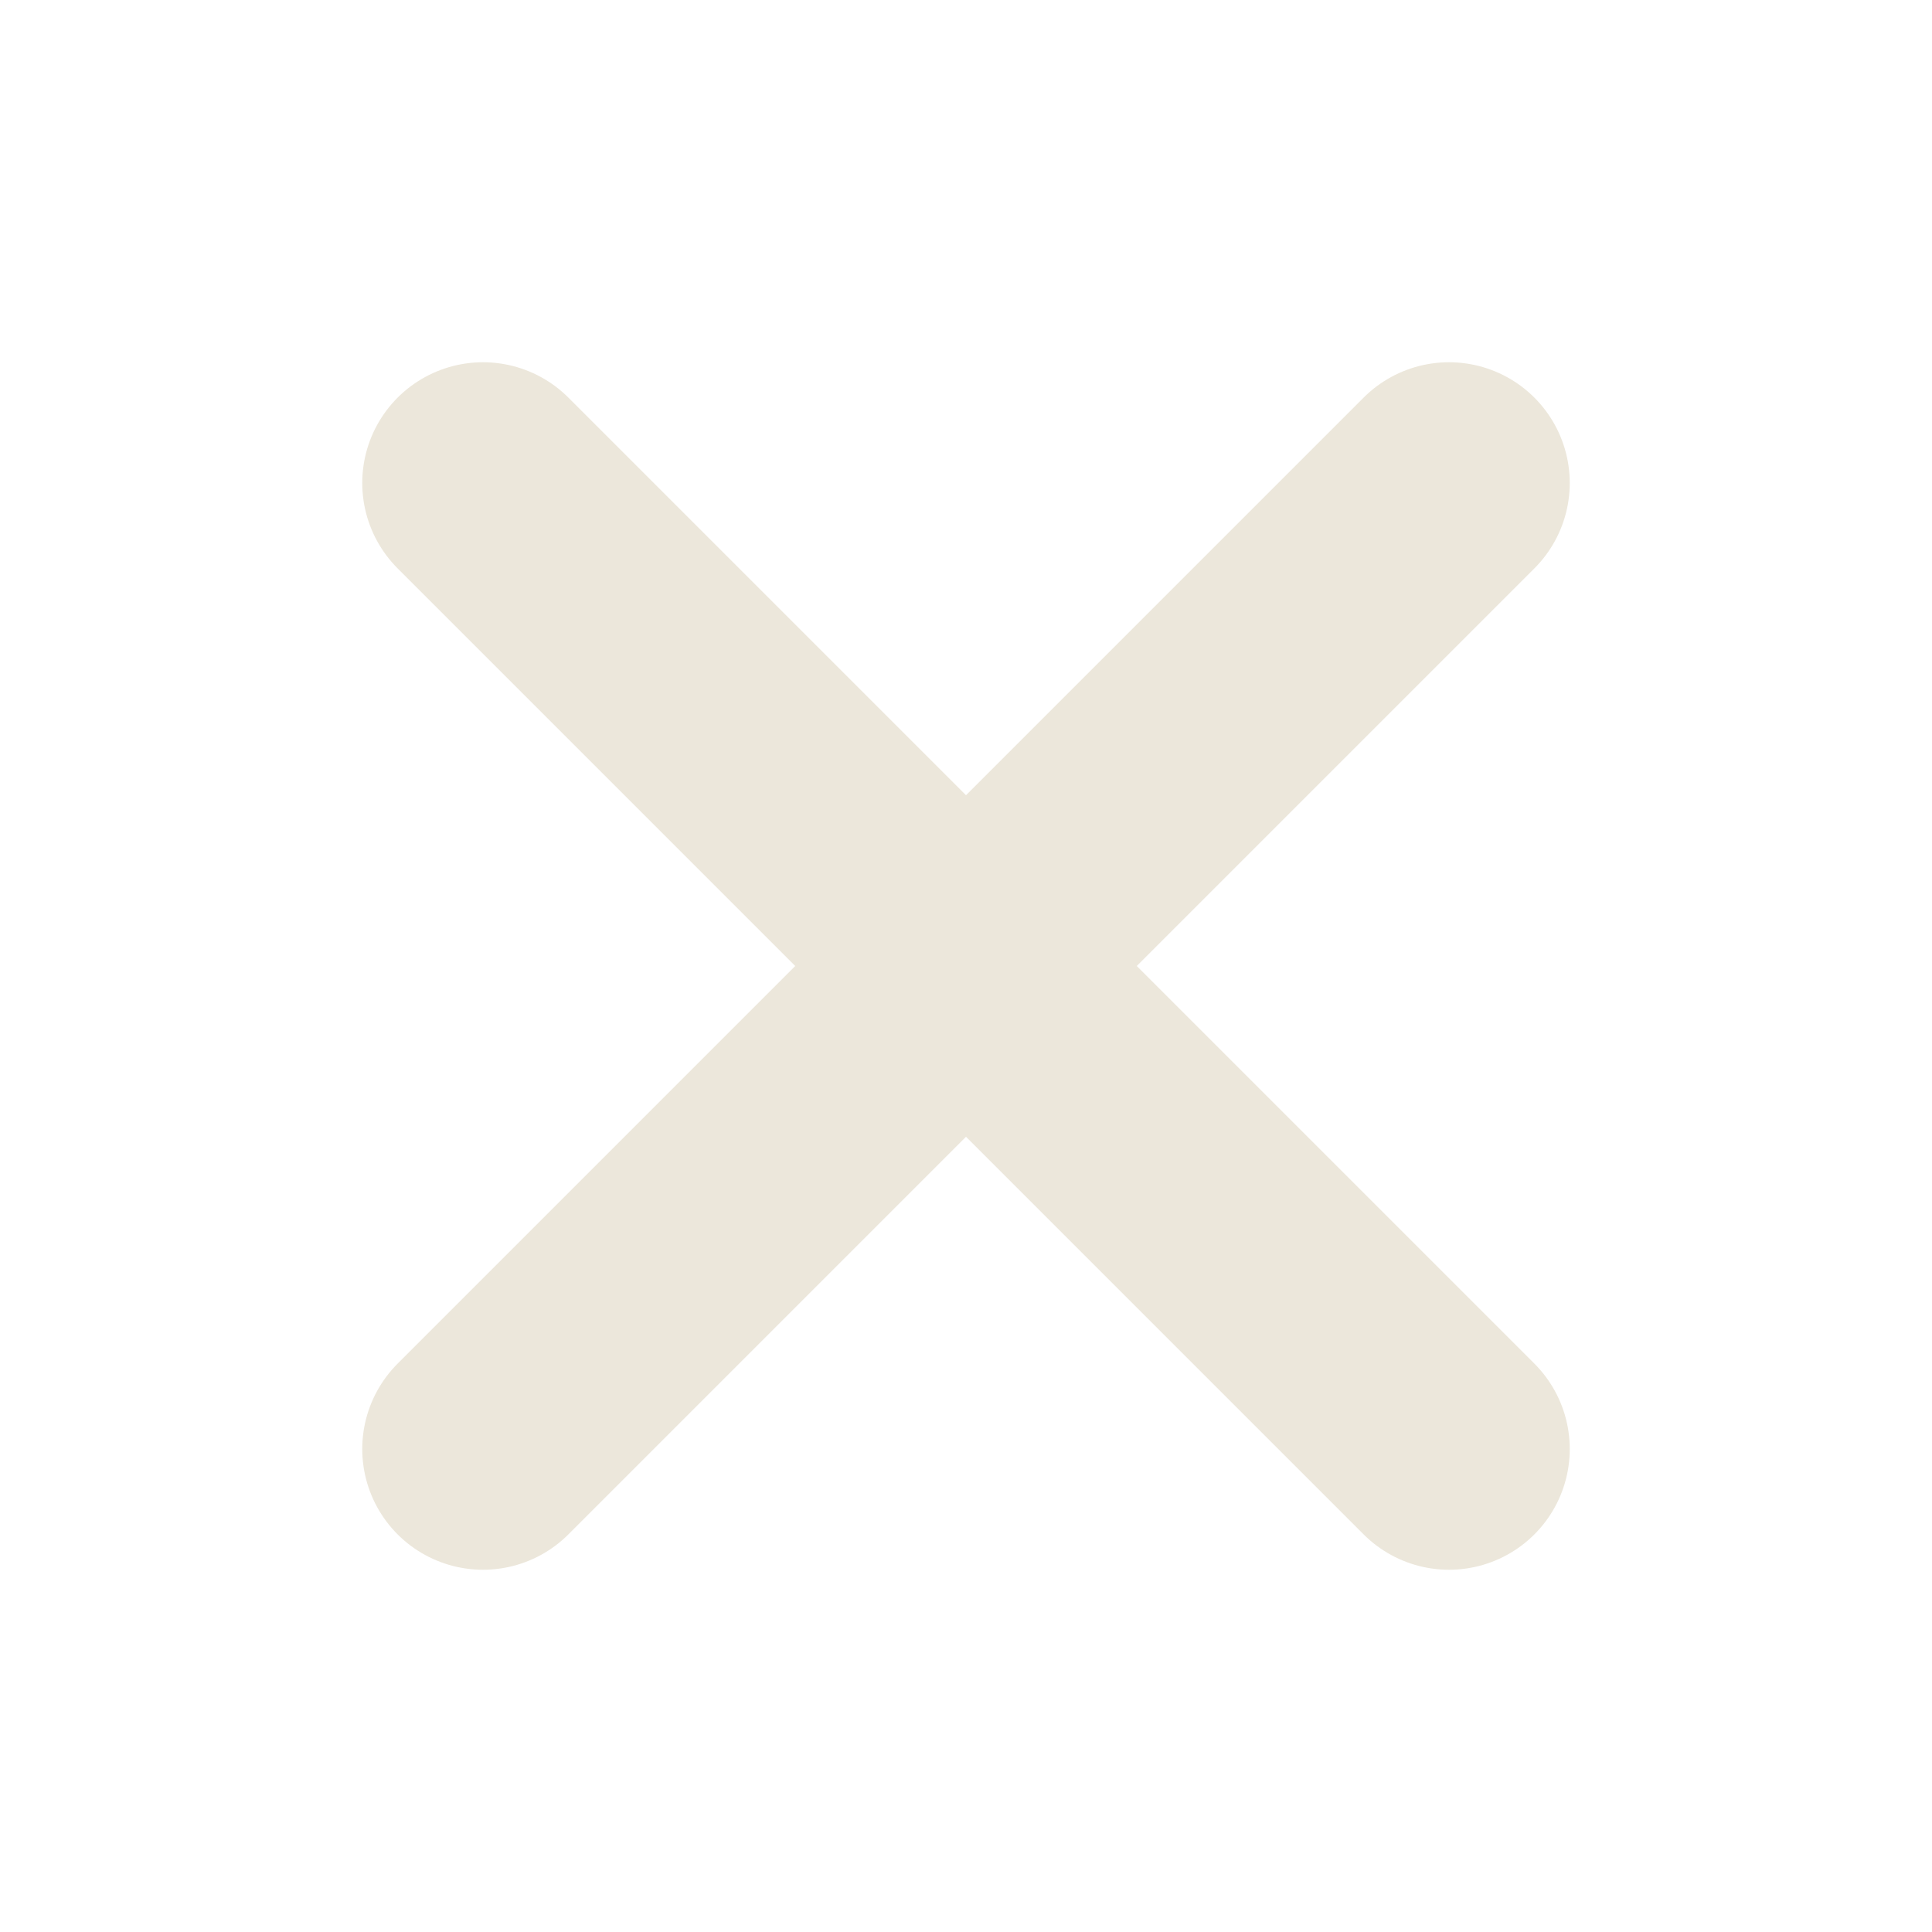
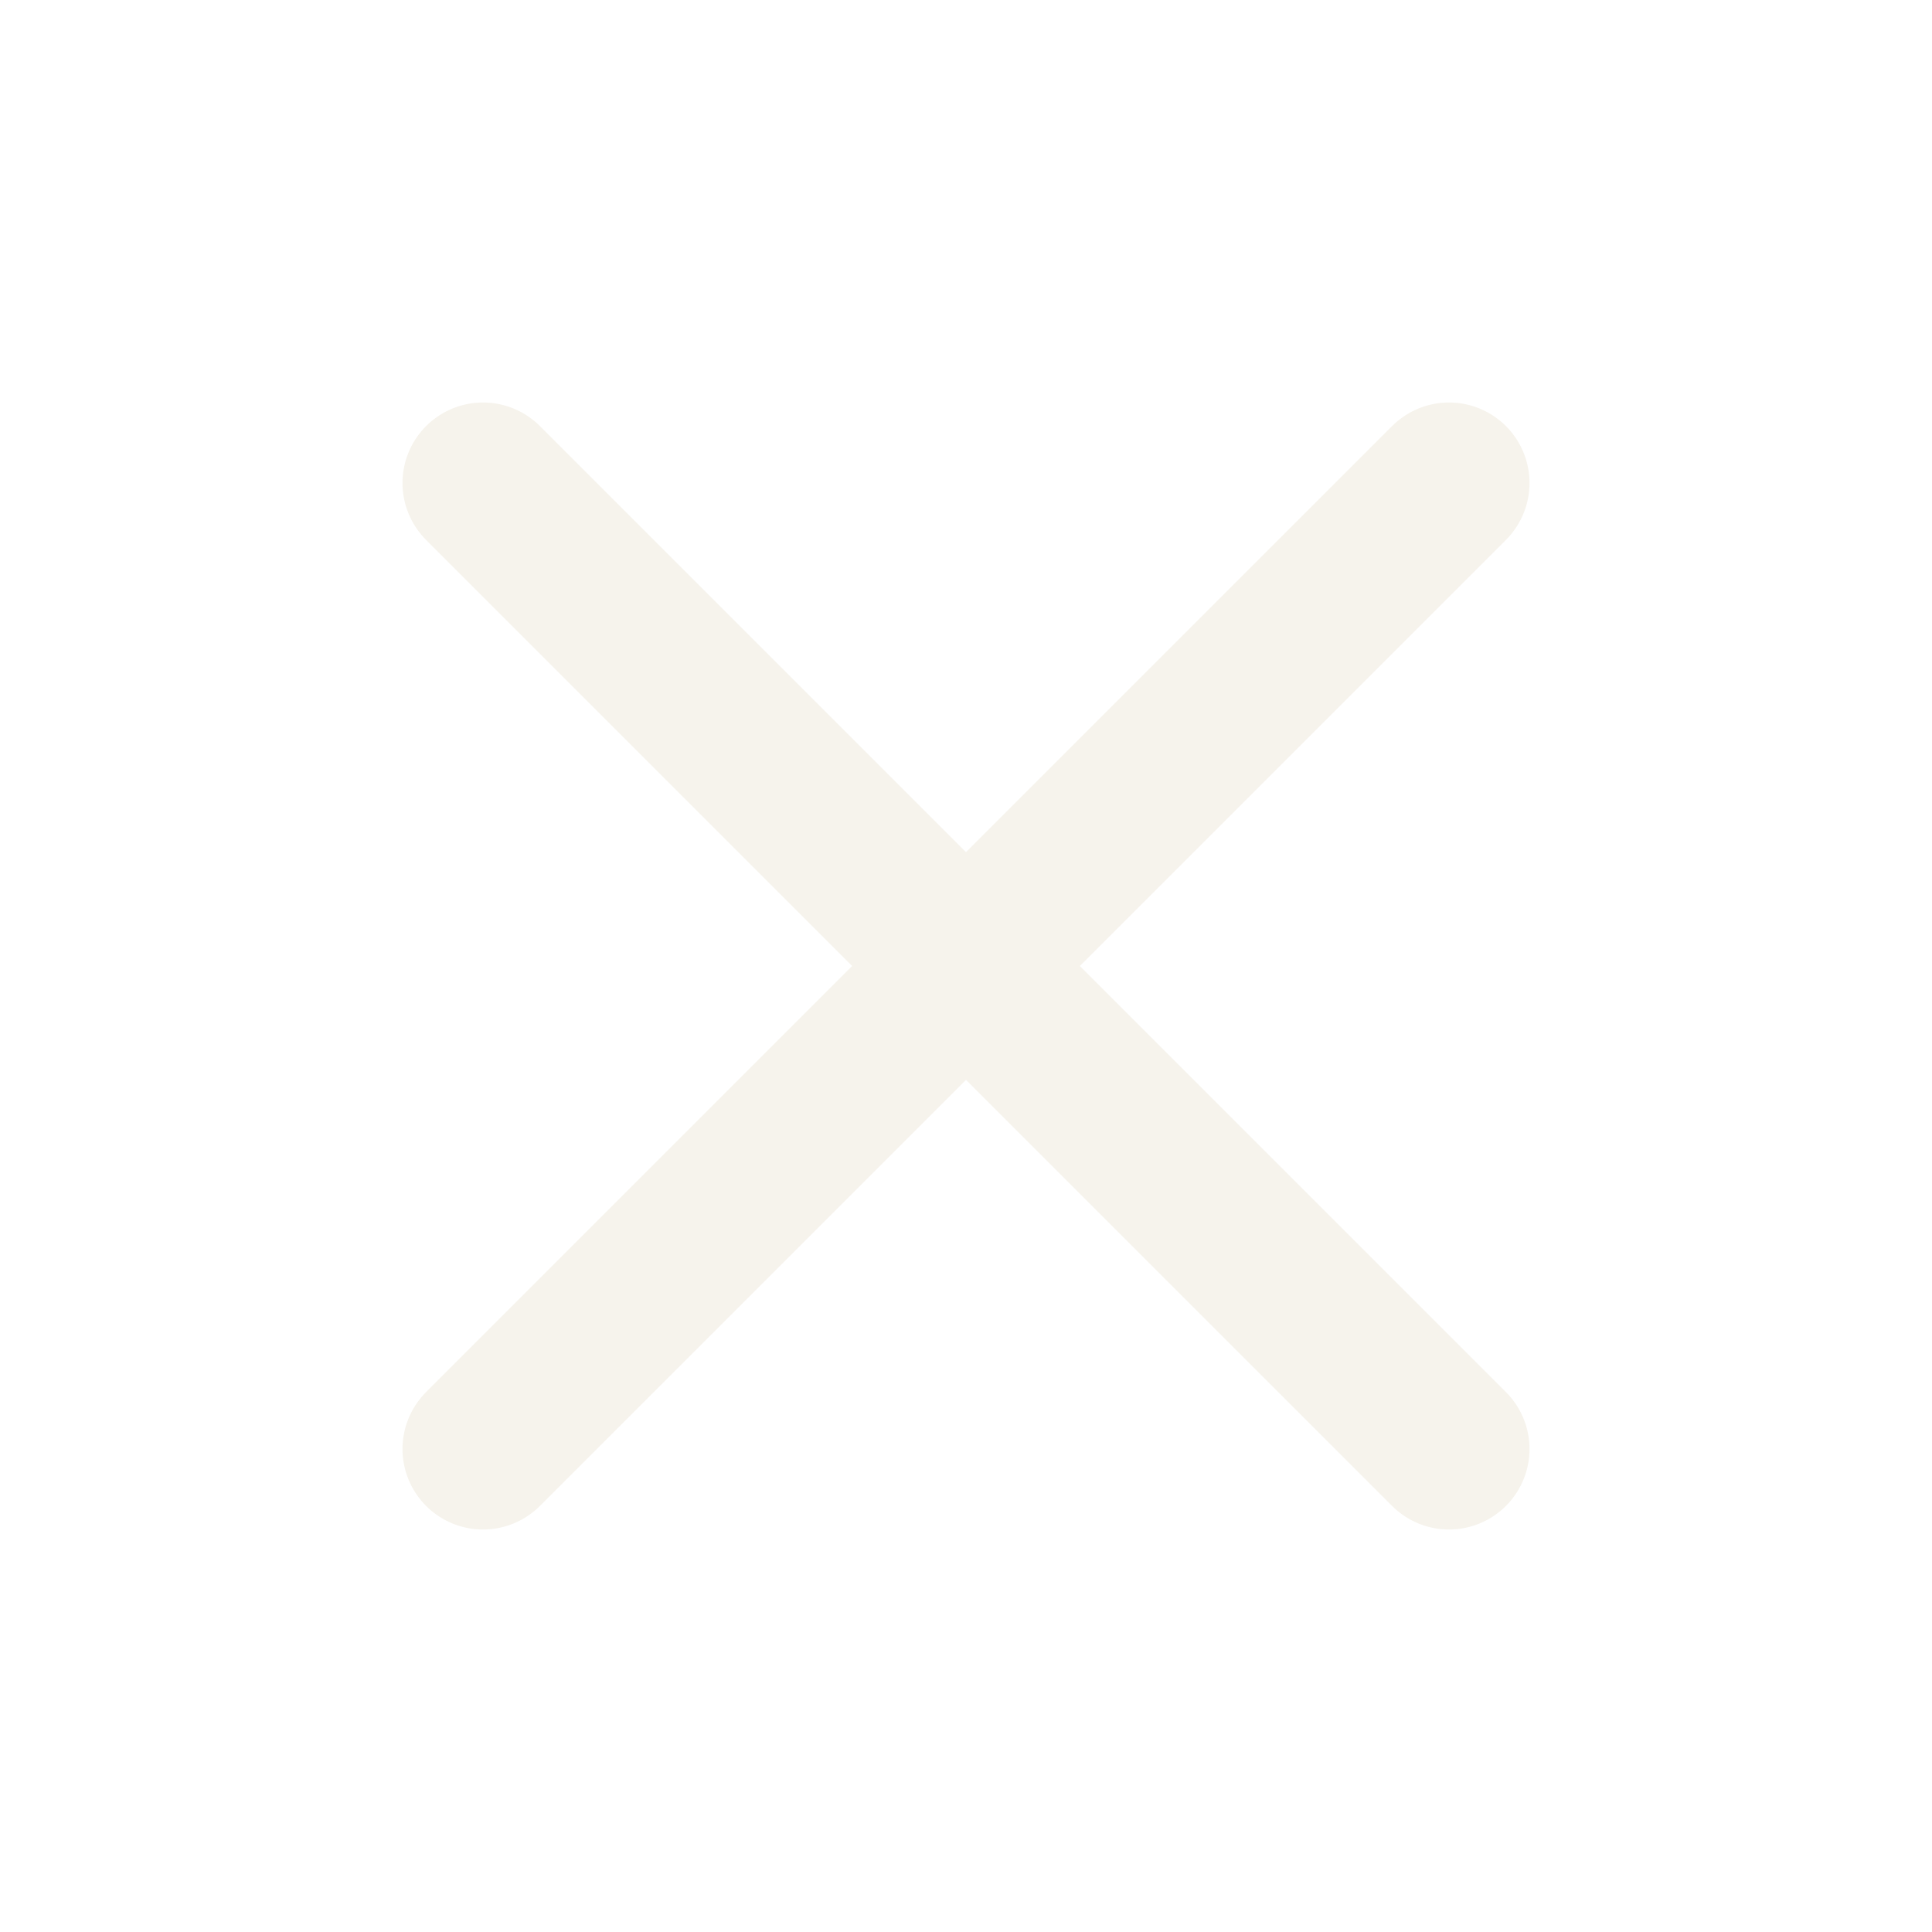
- <svg xmlns="http://www.w3.org/2000/svg" stroke="rgb(236, 231, 219)" stroke-width="3" fill="none" width="20px" height="20px" viewBox="0 0 24 24" class="w-6 h-6">
+ <svg xmlns="http://www.w3.org/2000/svg" stroke="#f0ebe099" stroke-width="2" fill="none" width="20px" height="20px" viewBox="0 0 24 24" class="w-6 h-6">
  <path stroke-linecap="round" stroke-linejoin="round" d="M6 18L18 6M6 6l12 12" />
</svg>
